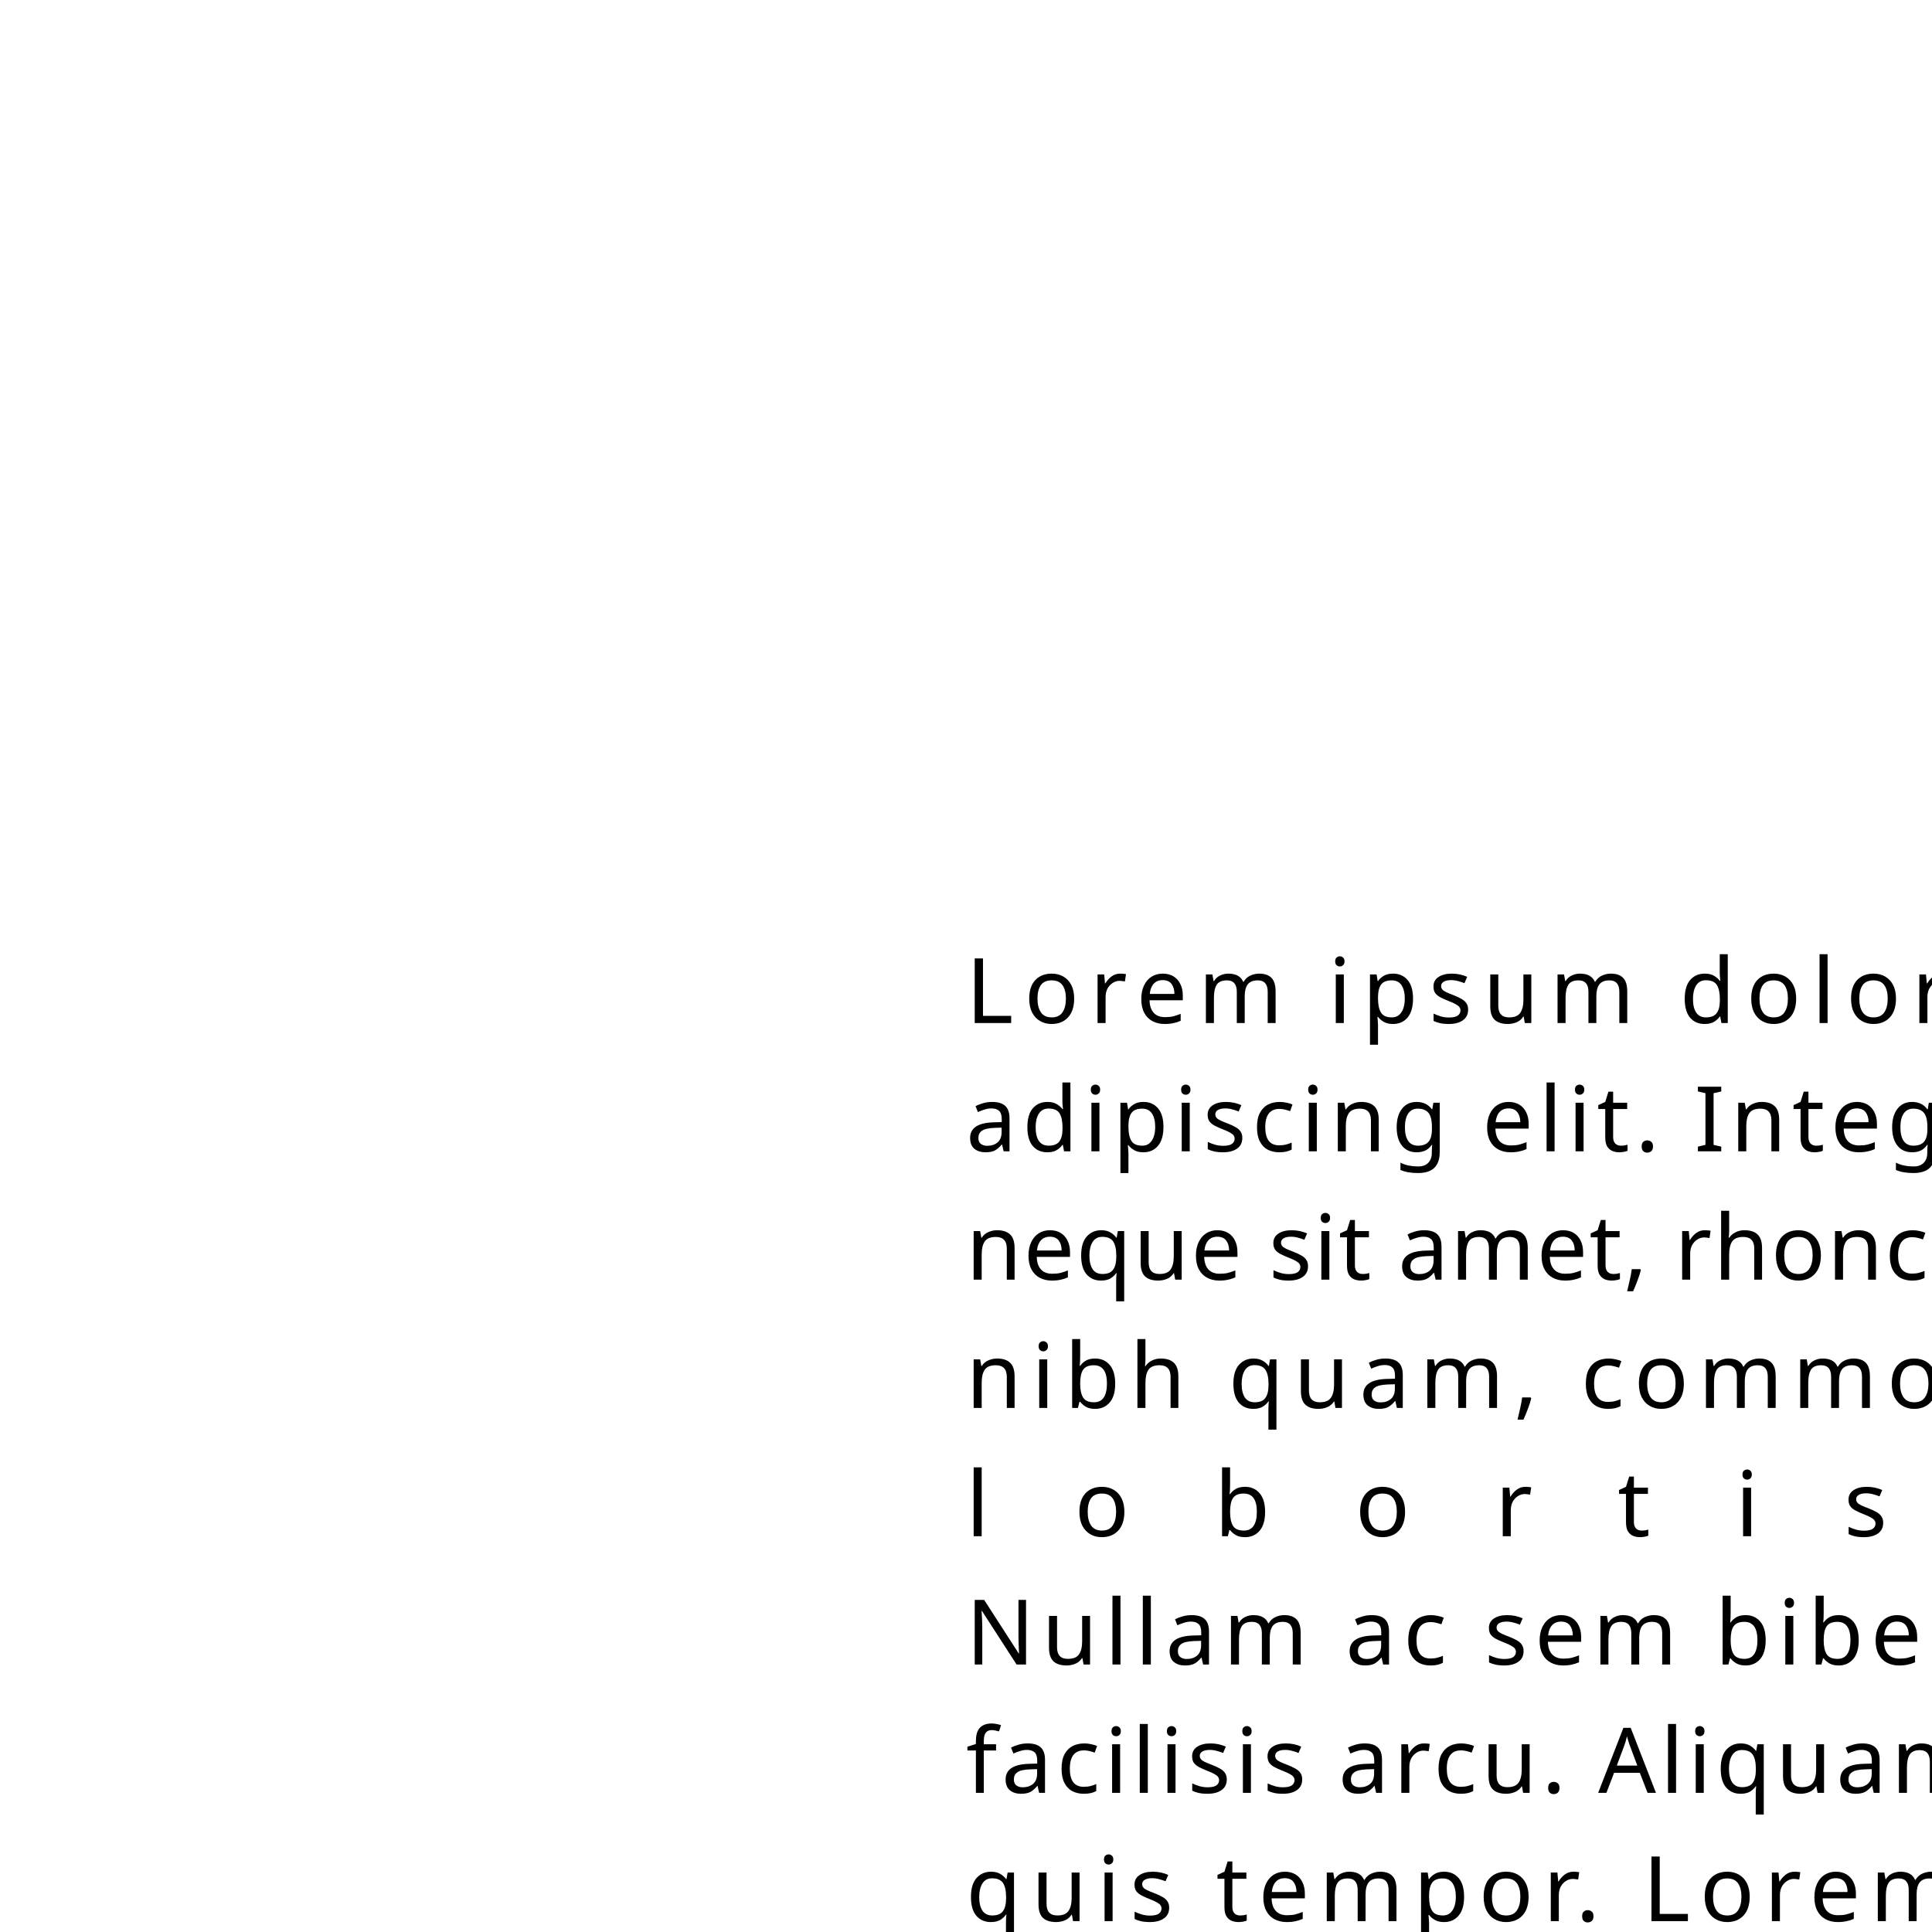
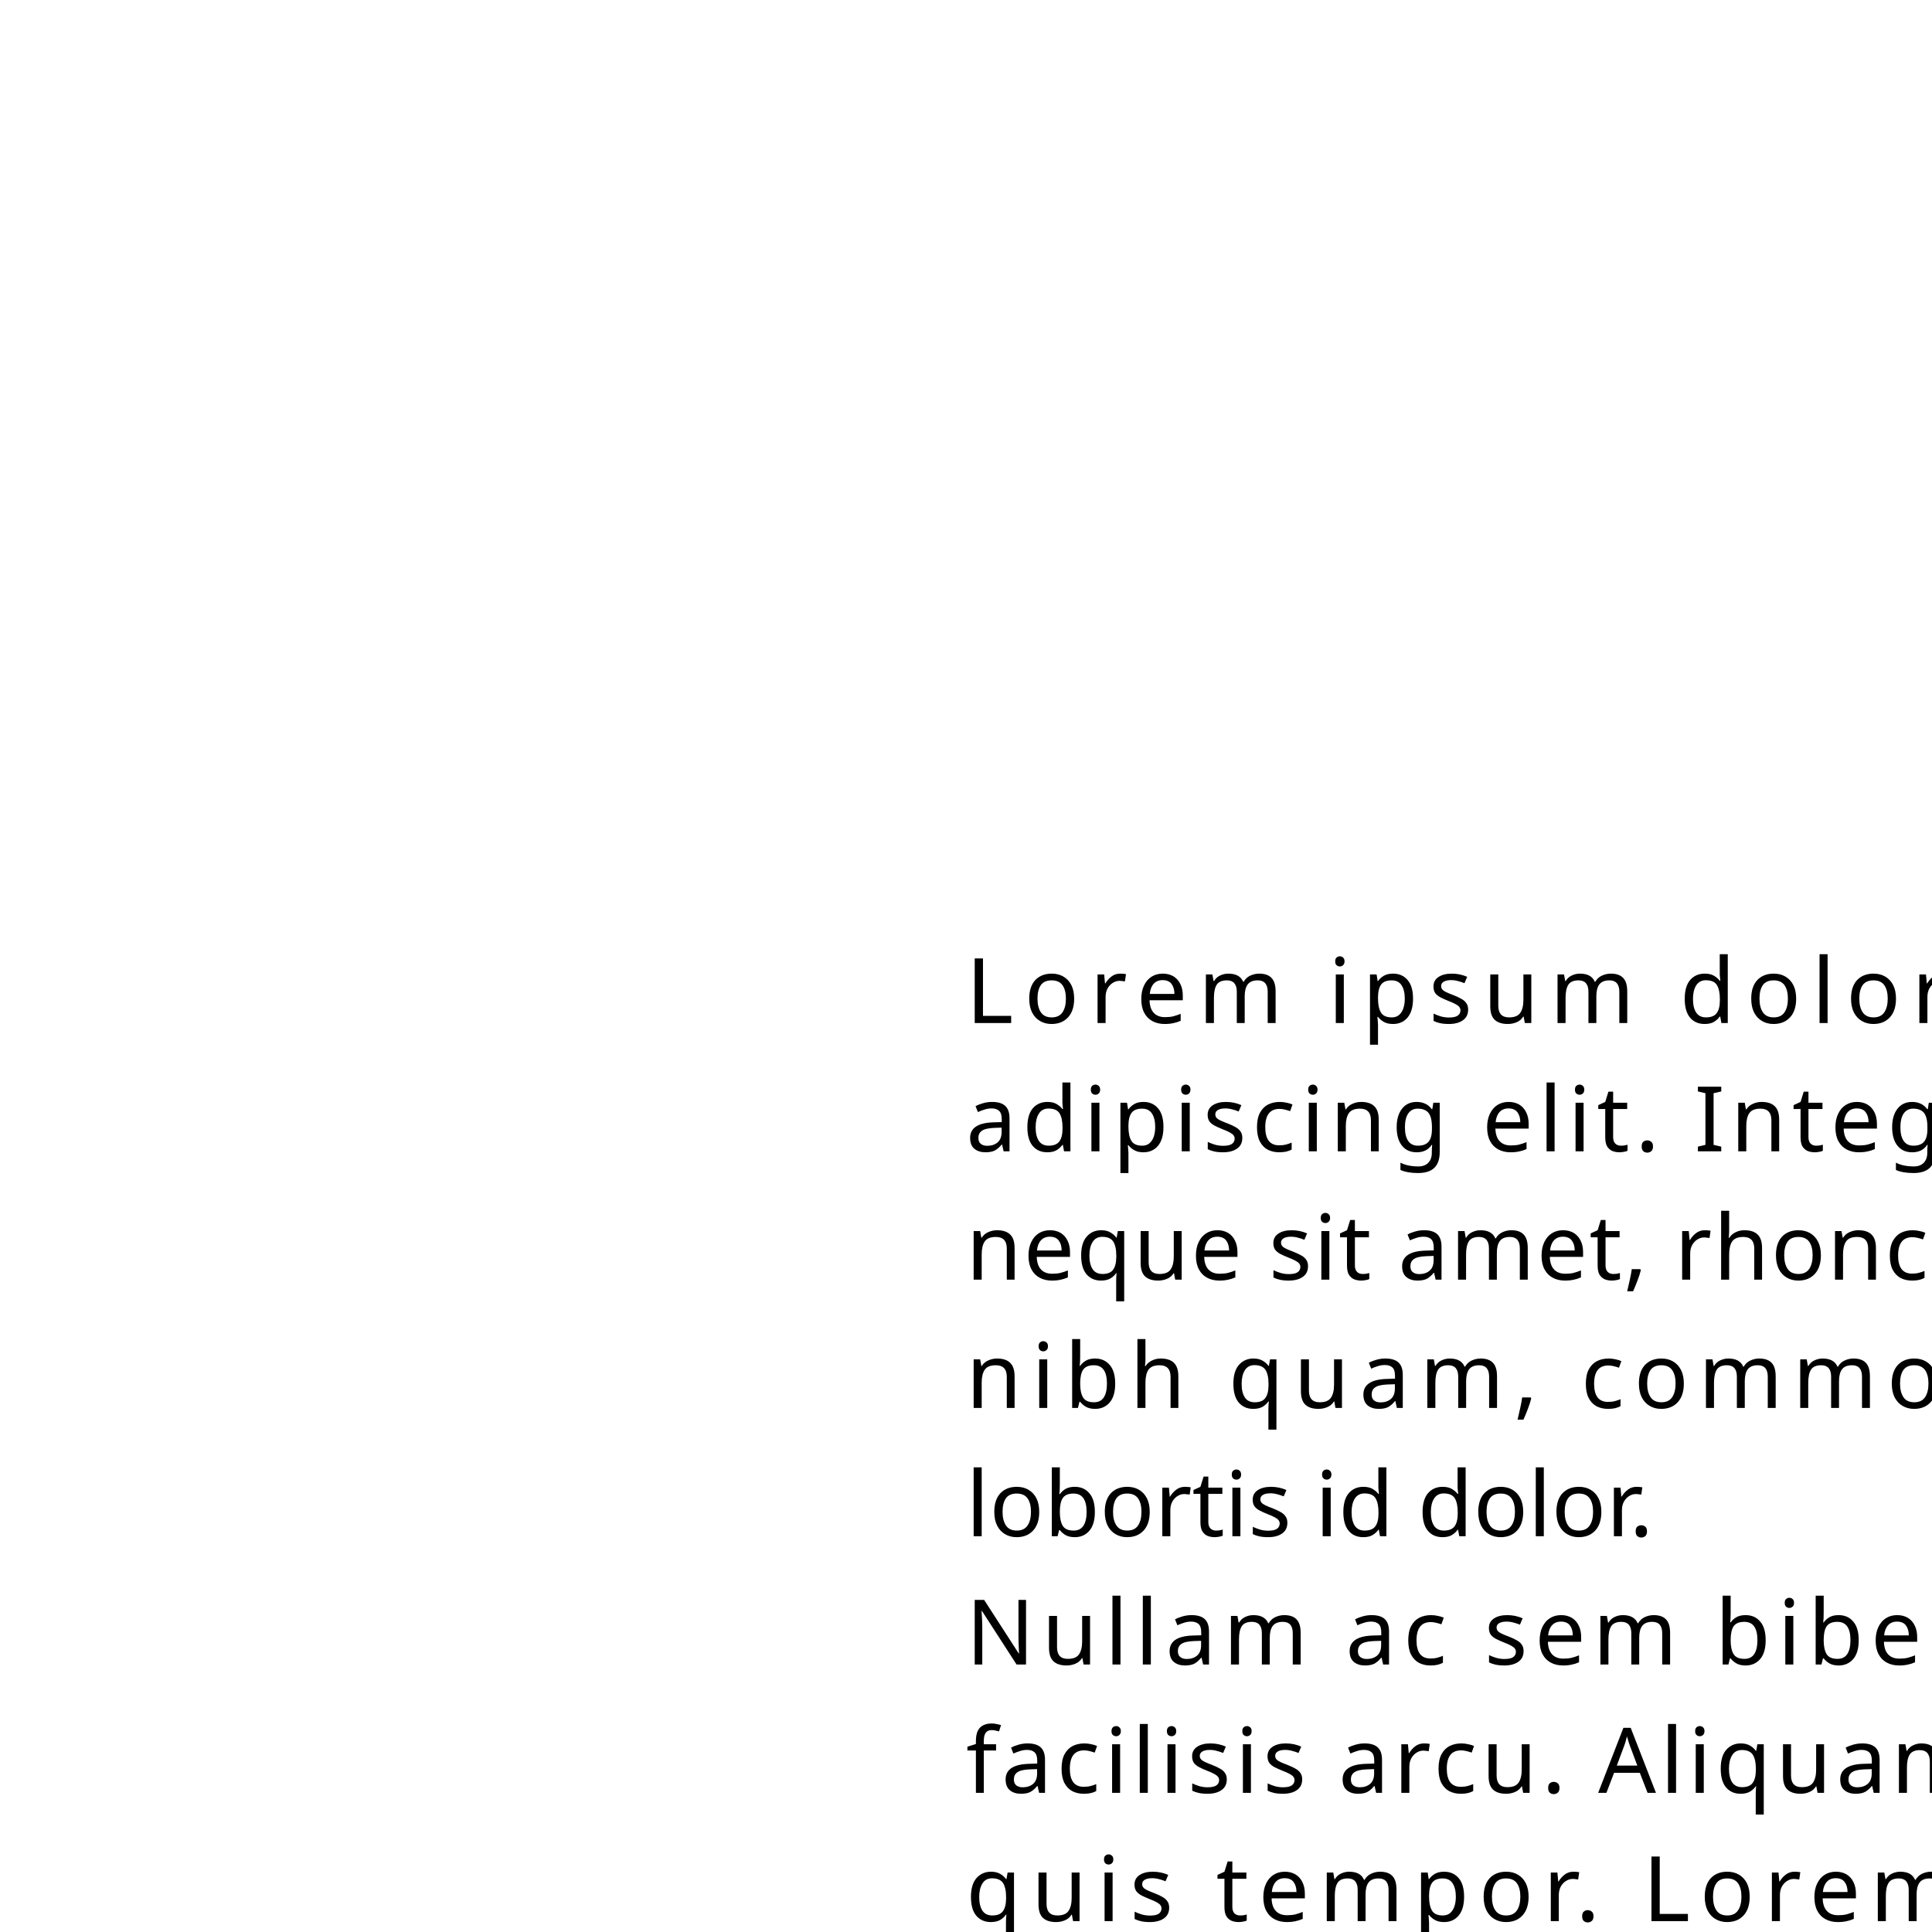
<svg xmlns="http://www.w3.org/2000/svg" contentScriptType="text/ecmascript" width="256" zoomAndPan="magnify" contentStyleType="text/css" height="256" viewBox="0 0 256 256" preserveAspectRatio="xMidYMid meet" version="1.0">
  <text x="128" id="text0" font-size="12" y="135.56" style="font-family:sans-serif;" font-family="sans-serif">
    <tspan style="font-family:sans-serif;" x="128" letter-spacing="1.436">Lorem ipsum dolor sit amet, consectetur</tspan>
    <tspan x="128" dy="17" style="font-family:sans-serif;" letter-spacing="0.745">adipiscing elit. Integer turpis erat, rutrum et</tspan>
    <tspan x="128" dy="17" style="font-family:sans-serif;" letter-spacing="0.208">neque sit amet, rhoncus tincidunt felis. Vivamus</tspan>
    <tspan x="128" dy="17" style="font-family:sans-serif;" letter-spacing="1.27">nibh quam, commodo eget maximus quis,</tspan>
-     <tspan x="128" dy="17" style="font-family:sans-serif;" letter-spacing="11.278">lobortis id dolor.</tspan>
+     <tspan style="font-family:sans-serif;" x="128" dy="17">lobortis id dolor. </tspan>
    <tspan x="128" dy="17" style="font-family:sans-serif;" letter-spacing="0.927">Nullam ac sem bibendum, molestie nibh at,</tspan>
    <tspan x="128" dy="17" style="font-family:sans-serif;" letter-spacing="0.574">facilisis arcu. Aliquam ullamcorper varius orci</tspan>
    <tspan x="128" dy="17" style="font-family:sans-serif;" letter-spacing="1.275">quis tempor. Lorem ipsum dolor sit amet,</tspan>
    <tspan x="128" dy="17" style="font-family:sans-serif;" letter-spacing="0.354">consectetur adipiscing elit. Orci varius natoque</tspan>
    <tspan x="128" dy="17" style="font-family:sans-serif;" letter-spacing="0.952">penatibus et magnis dis parturient montes,</tspan>
    <tspan x="128" dy="17" style="font-family:sans-serif;" letter-spacing="0.488">nascetur ridiculus mus. Nam imperdiet magna</tspan>
    <tspan x="128" dy="17" style="font-family:sans-serif;" letter-spacing="1.179">eget turpis maximus tempor. Suspendisse</tspan>
    <tspan x="128" dy="17" style="font-family:sans-serif;" letter-spacing="0.745">tincidunt vel elit eu iaculis. Etiam sem risus,</tspan>
-     <tspan style="font-family:sans-serif;" x="128" dy="17">sodales in lorem eget, suscipit ultricies arcu.</tspan>
-     <tspan x="128" dy="17" style="font-family:sans-serif;" letter-spacing="297.0"> </tspan>
-     <tspan x="128" dy="17" style="font-family:sans-serif;" letter-spacing="1.385">In pellentesque interdum rutrum. Nullam</tspan>
+     <tspan style="font-family:sans-serif;" x="128" dy="17">sodales in lorem eget, suscipit ultricies arcu.  </tspan>
+     <tspan x="128" dy="29" style="font-family:sans-serif;" letter-spacing="1.385">In pellentesque interdum rutrum. Nullam</tspan>
    <tspan x="128" dy="17" style="font-family:sans-serif;" letter-spacing="0.644">pharetra purus et interdum lacinia. Curabitur</tspan>
    <tspan x="128" dy="17" style="font-family:sans-serif;" letter-spacing="0.184">malesuada tortor ac tortor laoreet, quis placerat</tspan>
    <tspan style="font-family:sans-serif;" x="128" dy="17">magna hendrerit.</tspan>
  </text>
</svg>
